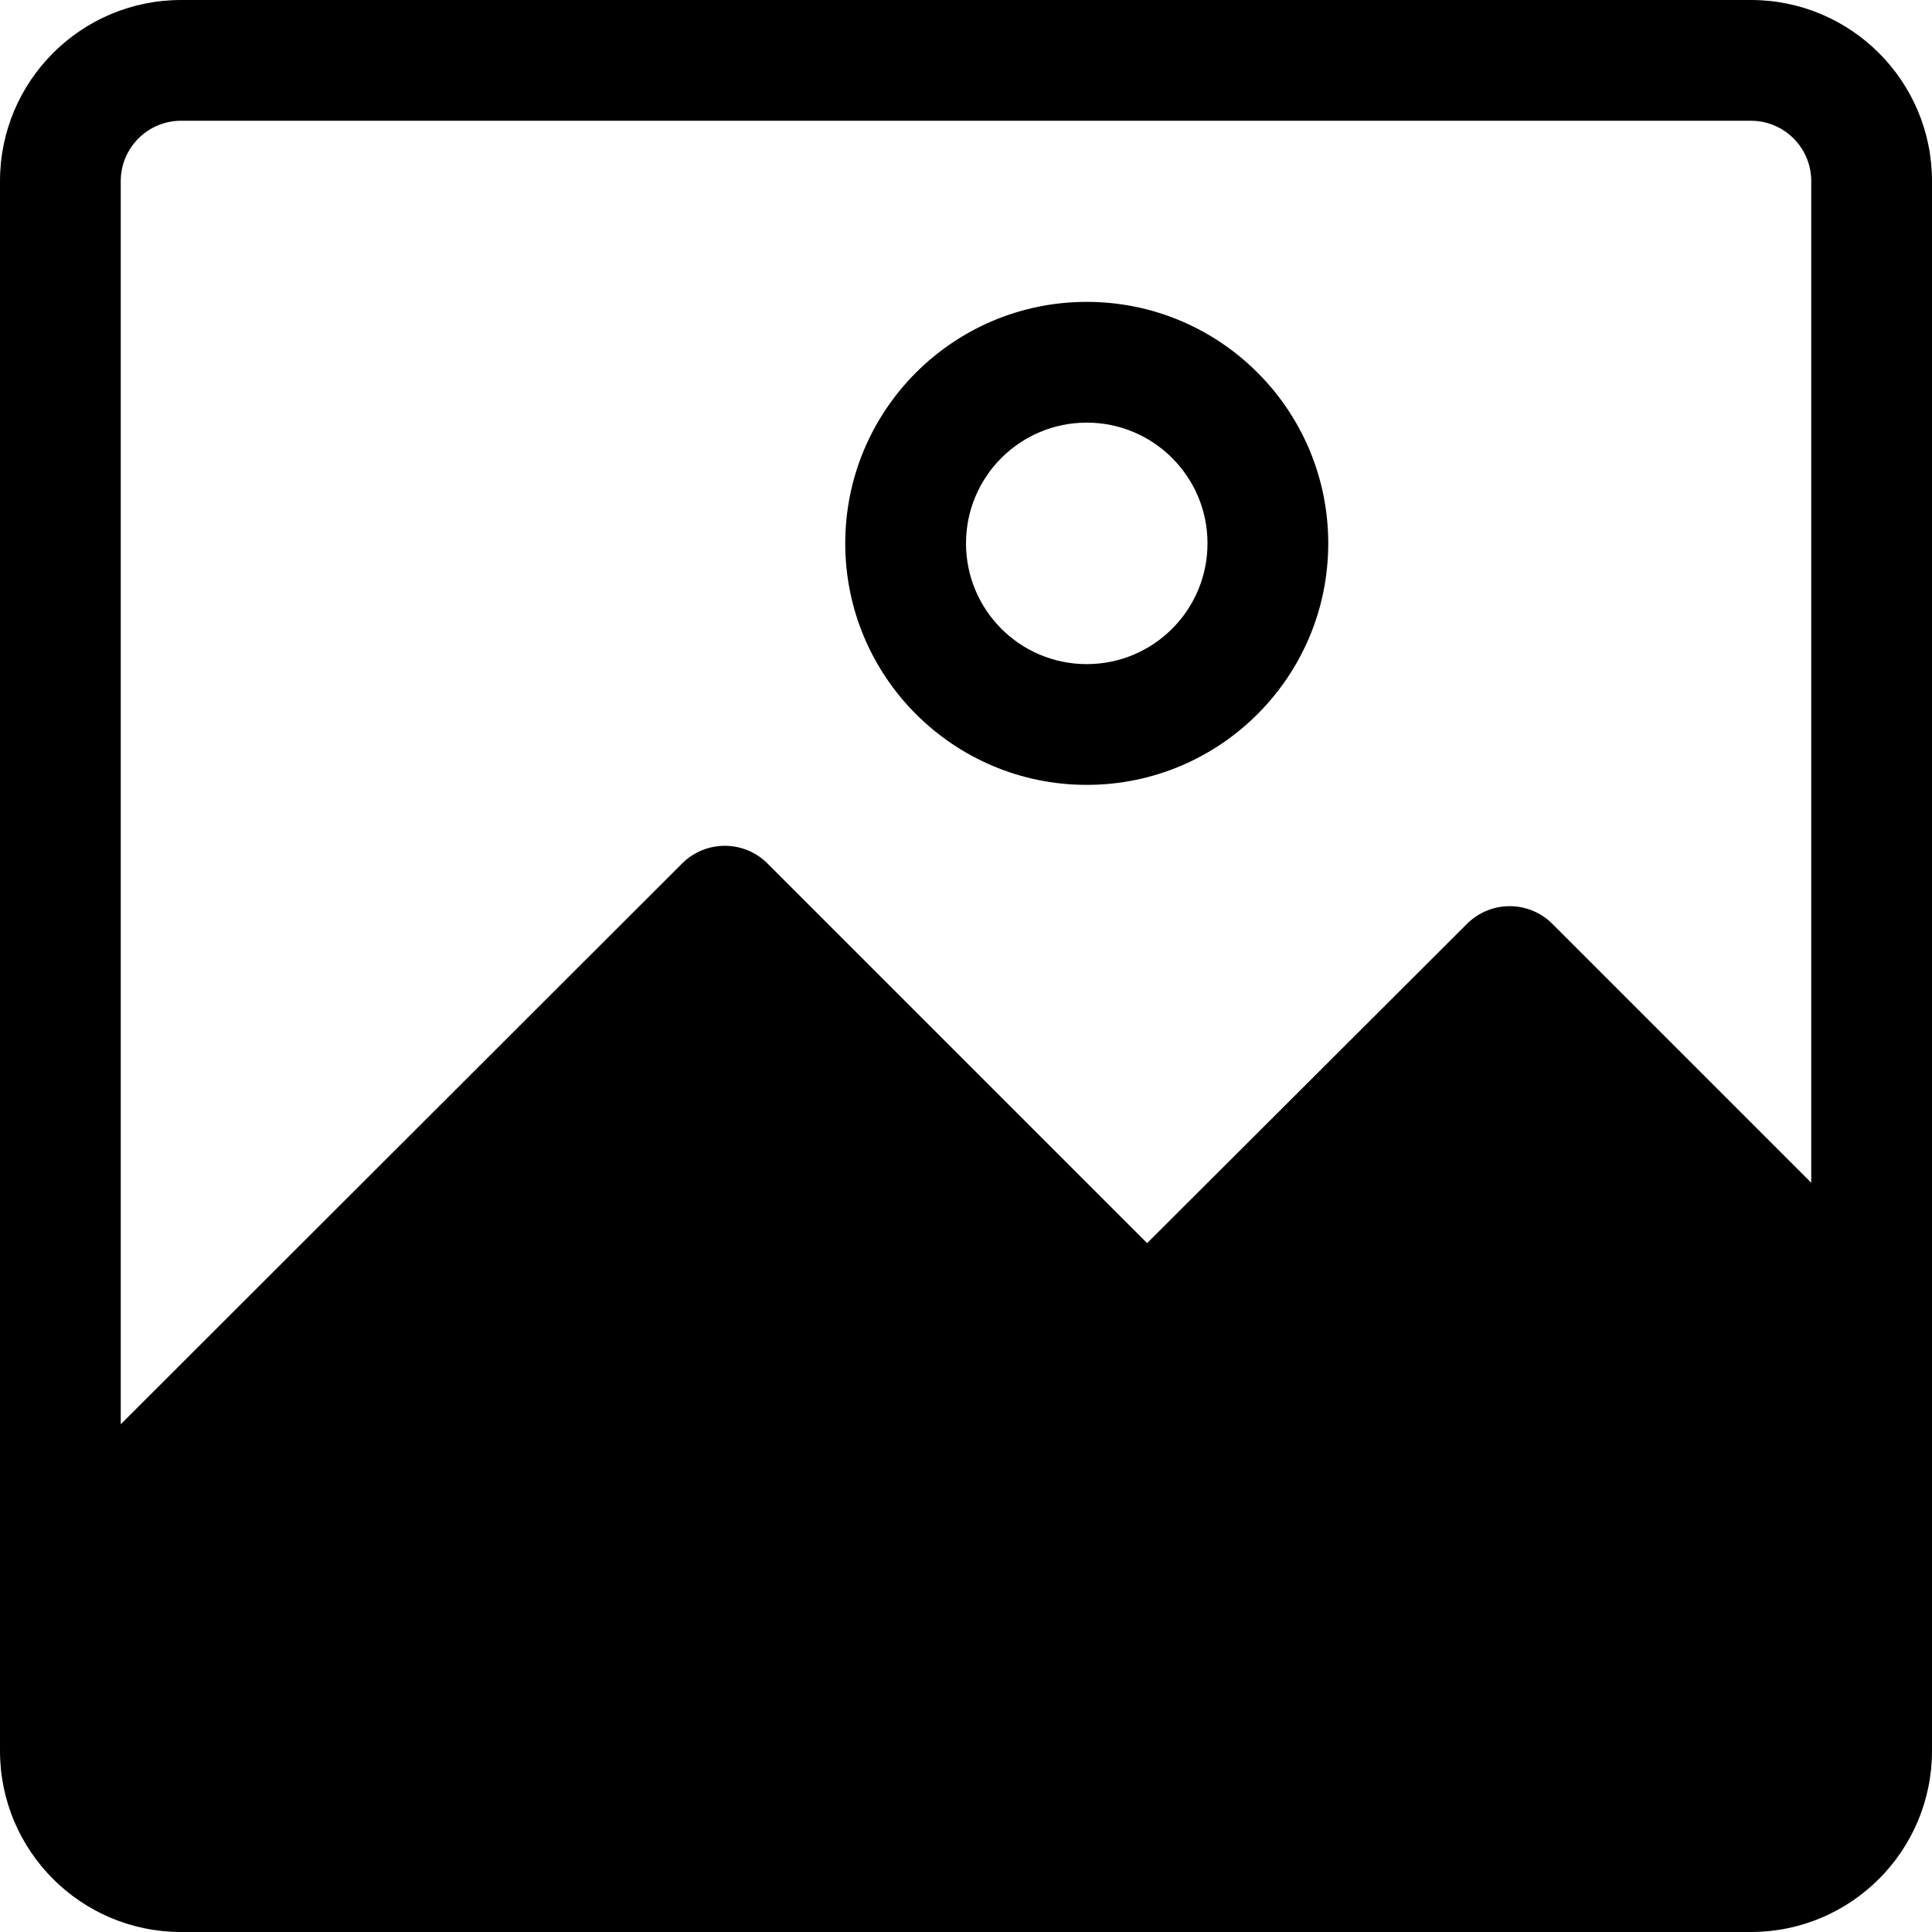
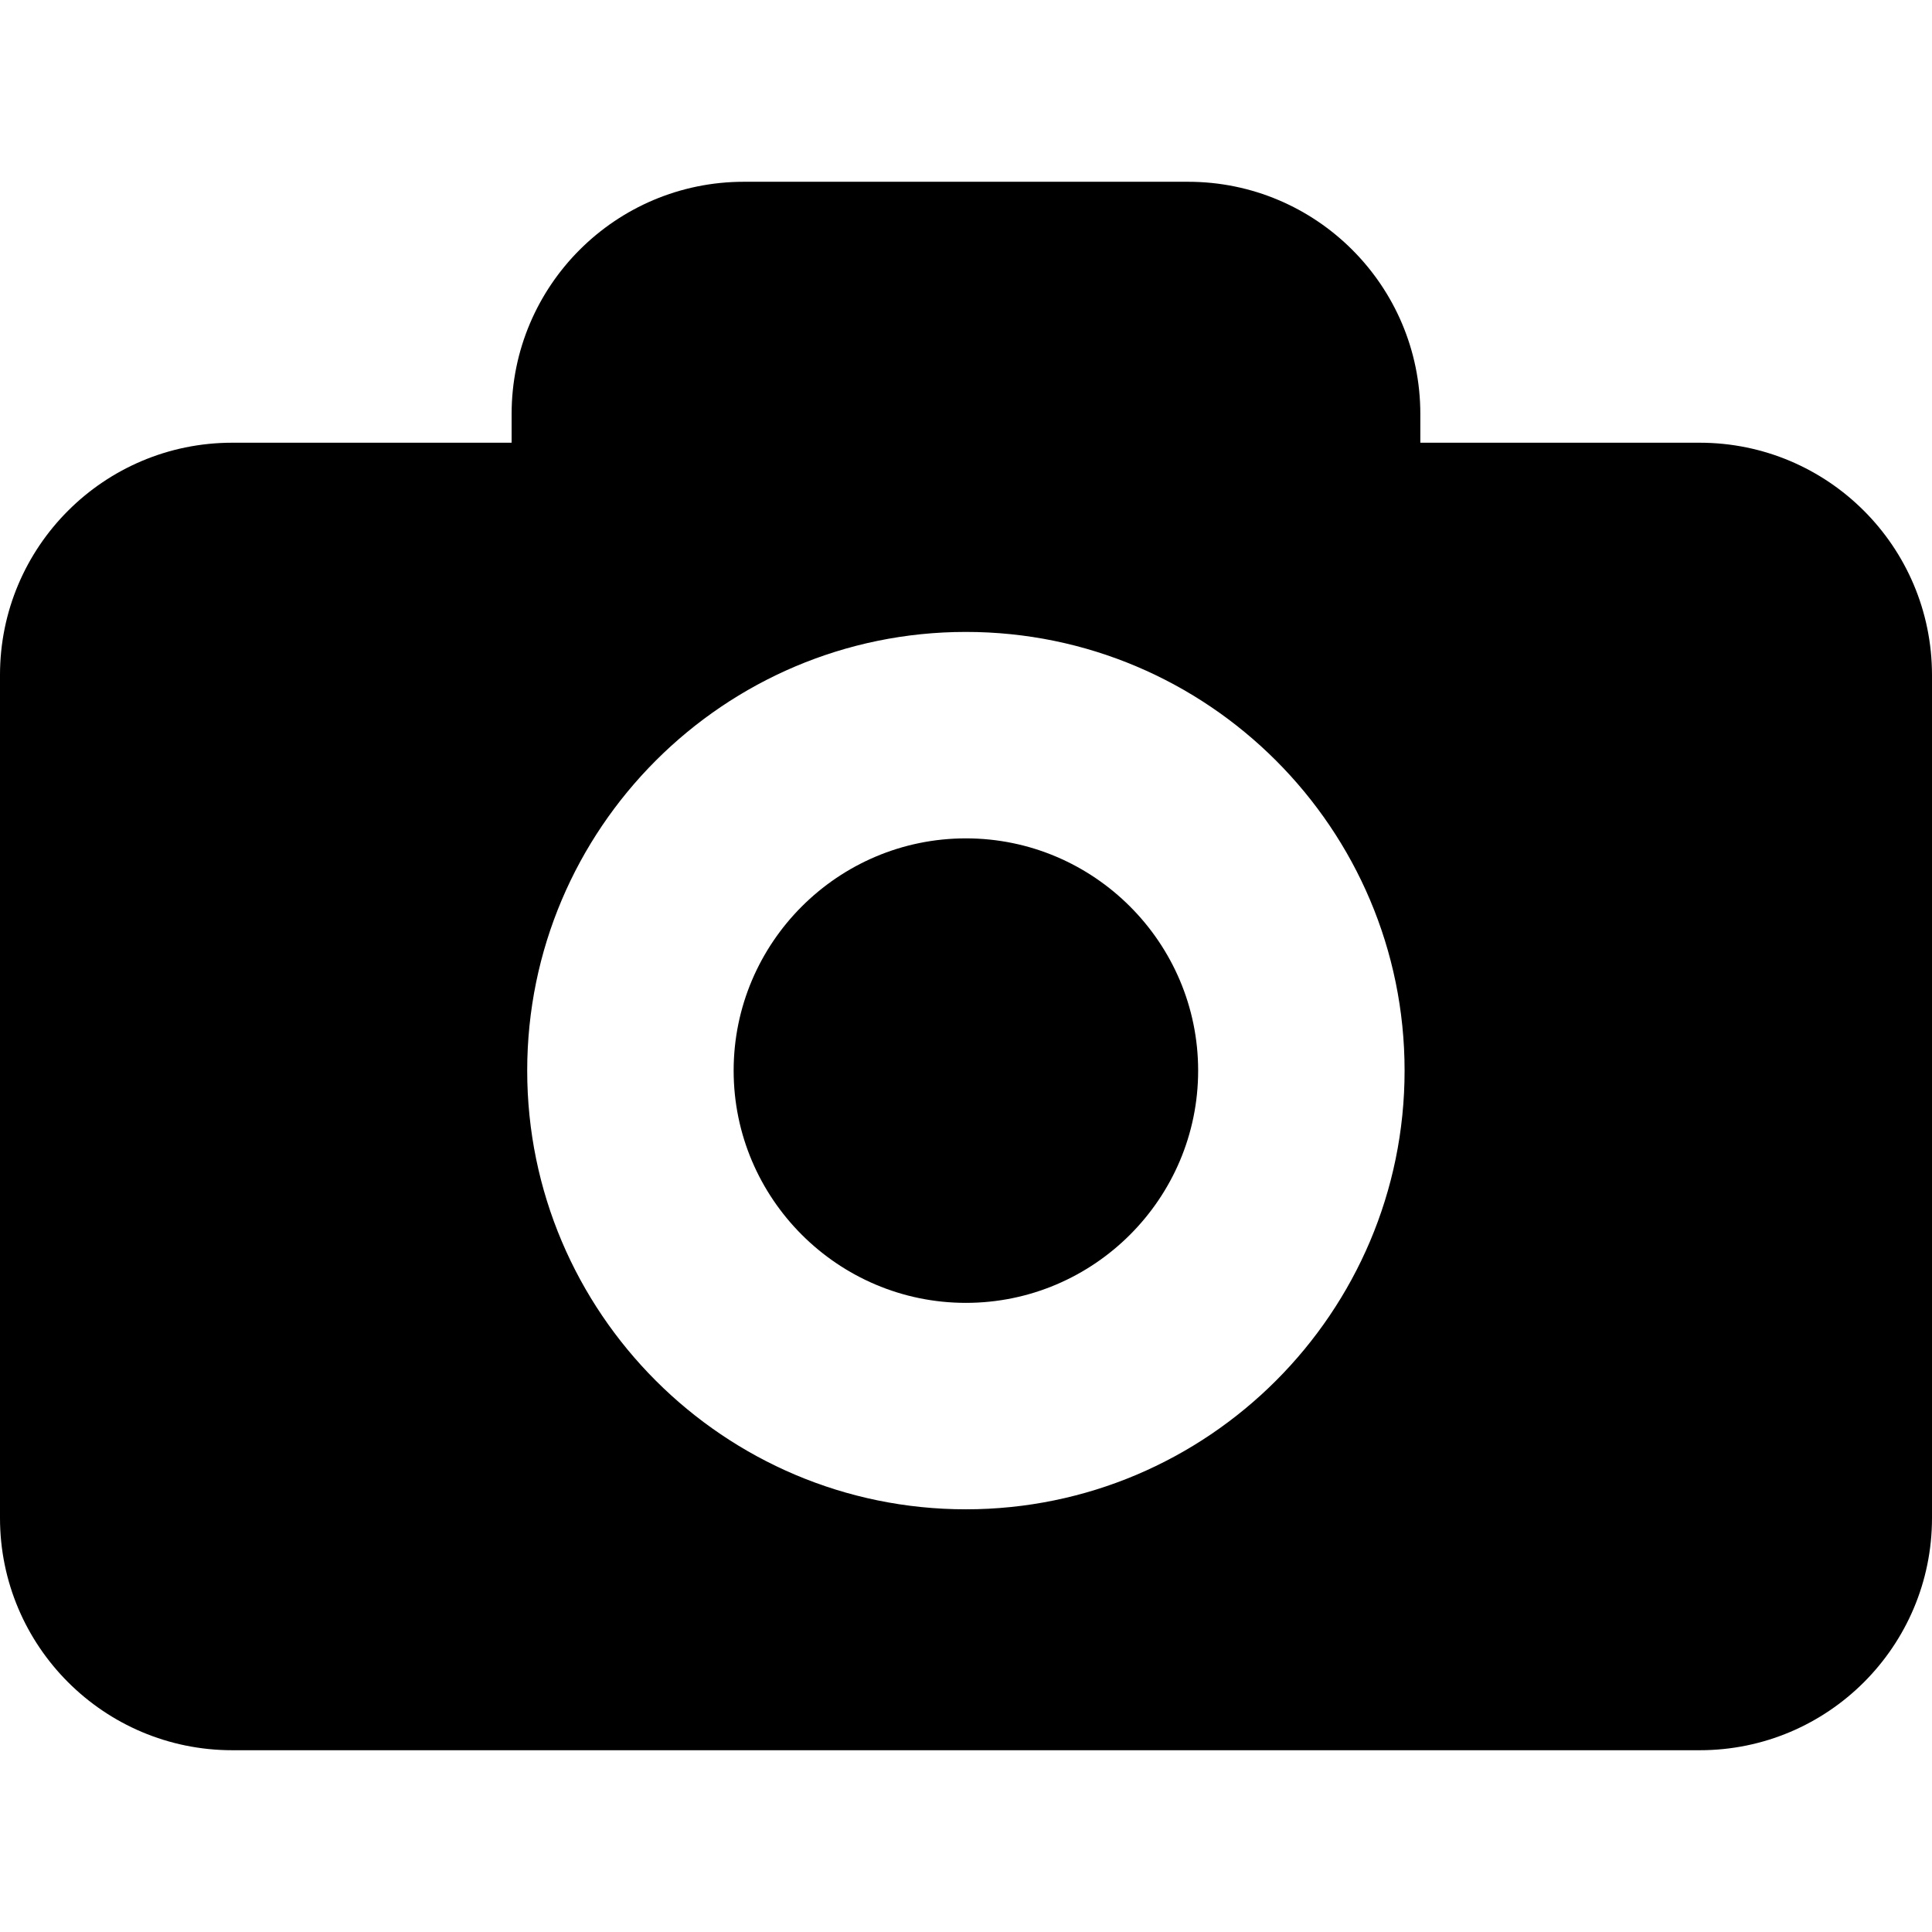
- <svg xmlns="http://www.w3.org/2000/svg" version="1.1" id="Capa_1" x="0px" y="0px" viewBox="0 0 512 512" style="enable-background:new 0 0 512 512;" xml:space="preserve">
+ <svg xmlns="http://www.w3.org/2000/svg" version="1.1" id="Capa_1" x="0px" y="0px" width="37.434px" height="37.434px" viewBox="0 0 37.434 37.434" style="enable-background:new 0 0 37.434 37.434;" xml:space="preserve">
  <g>
-     <g>
-       <g>
-         <path d="M464,0H48C21.49,0,0,21.49,0,48v416c0,26.51,21.49,48,48,48h416c26.51,0,48-21.49,48-48V48C512,21.49,490.51,0,464,0z      M480,313.44l-68.64-68.64c-6.241-6.204-16.319-6.204-22.56,0L304,329.44L203.36,228.8c-6.241-6.204-16.319-6.204-22.56,0     L32,377.44V48c0-8.837,7.163-16,16-16h416c8.837,0,16,7.163,16,16V313.44z" />
-         <path d="M288,80c-35.346,0-64,28.654-64,64c0,35.346,28.654,64,64,64c35.346,0,64-28.654,64-64C352,108.654,323.346,80,288,80z      M288,176c-17.673,0-32-14.327-32-32s14.327-32,32-32c17.673,0,32,14.327,32,32S305.673,176,288,176z" />
-       </g>
-     </g>
+     <path d="M32.932,8.578H27.52V8.022c0-2.484-2.016-4.5-4.5-4.5h-8.607c-2.485,0-4.5,2.016-4.5,4.5v0.556H4.5   c-2.485,0-4.5,2.015-4.5,4.5v16.334c0,2.484,2.015,4.5,4.5,4.5h28.434c2.485,0,4.5-2.016,4.5-4.5V13.078   C37.432,10.592,35.417,8.578,32.932,8.578z M18.715,29.244c-4.688,0-8.5-3.812-8.5-8.5c0-4.687,3.812-8.5,8.5-8.5   c4.688,0,8.5,3.812,8.5,8.5C27.215,25.432,23.402,29.244,18.715,29.244z M23.215,20.744c0,2.479-2.02,4.5-4.5,4.5   c-2.48,0-4.5-2.021-4.5-4.5c0-2.48,2.02-4.5,4.5-4.5C21.195,16.244,23.215,18.264,23.215,20.744z" />
  </g>
  <g>
</g>
  <g>
</g>
  <g>
</g>
  <g>
</g>
  <g>
</g>
  <g>
</g>
  <g>
</g>
  <g>
</g>
  <g>
</g>
  <g>
</g>
  <g>
</g>
  <g>
</g>
  <g>
</g>
  <g>
</g>
  <g>
</g>
</svg>
